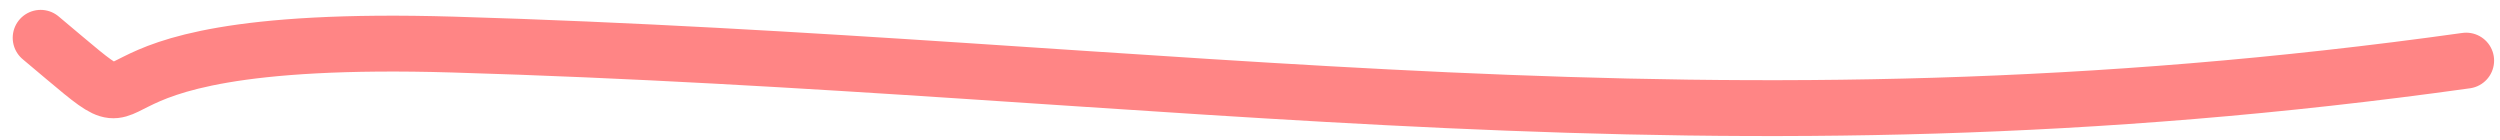
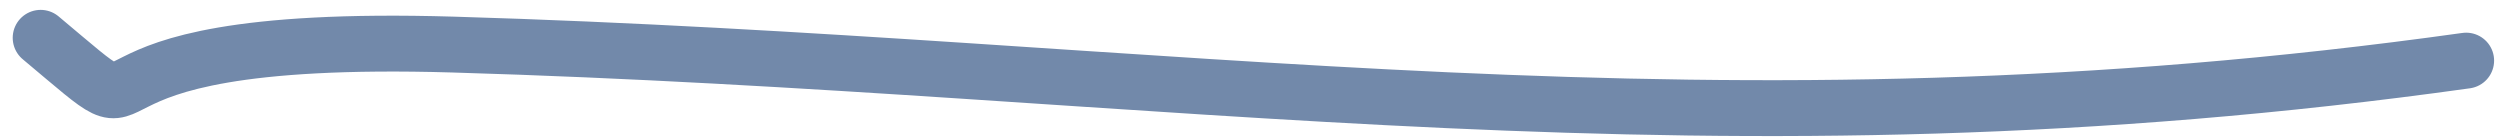
<svg xmlns="http://www.w3.org/2000/svg" width="179px" height="10px" viewBox="0 0 179 10" version="1.1">
  <g id="Page-2" stroke="none" stroke-width="1" fill="none" fill-rule="evenodd" stroke-linecap="round">
-     <g id="Mobile" transform="translate(-114, -234)" stroke="#FF8585" stroke-width="4">
+     <g id="Mobile" transform="translate(-114, -234)" stroke="#7289AA" stroke-width="4">
      <g id="intro-text" transform="translate(16, 223)">
        <path d="M100.91,13.707 C111.239,22.35 98.959,13.258 130.434,14.191 C182,15.721 220.61,22.901 274.578,15.34" id="Path-12" />
      </g>
    </g>
  </g>
</svg>
